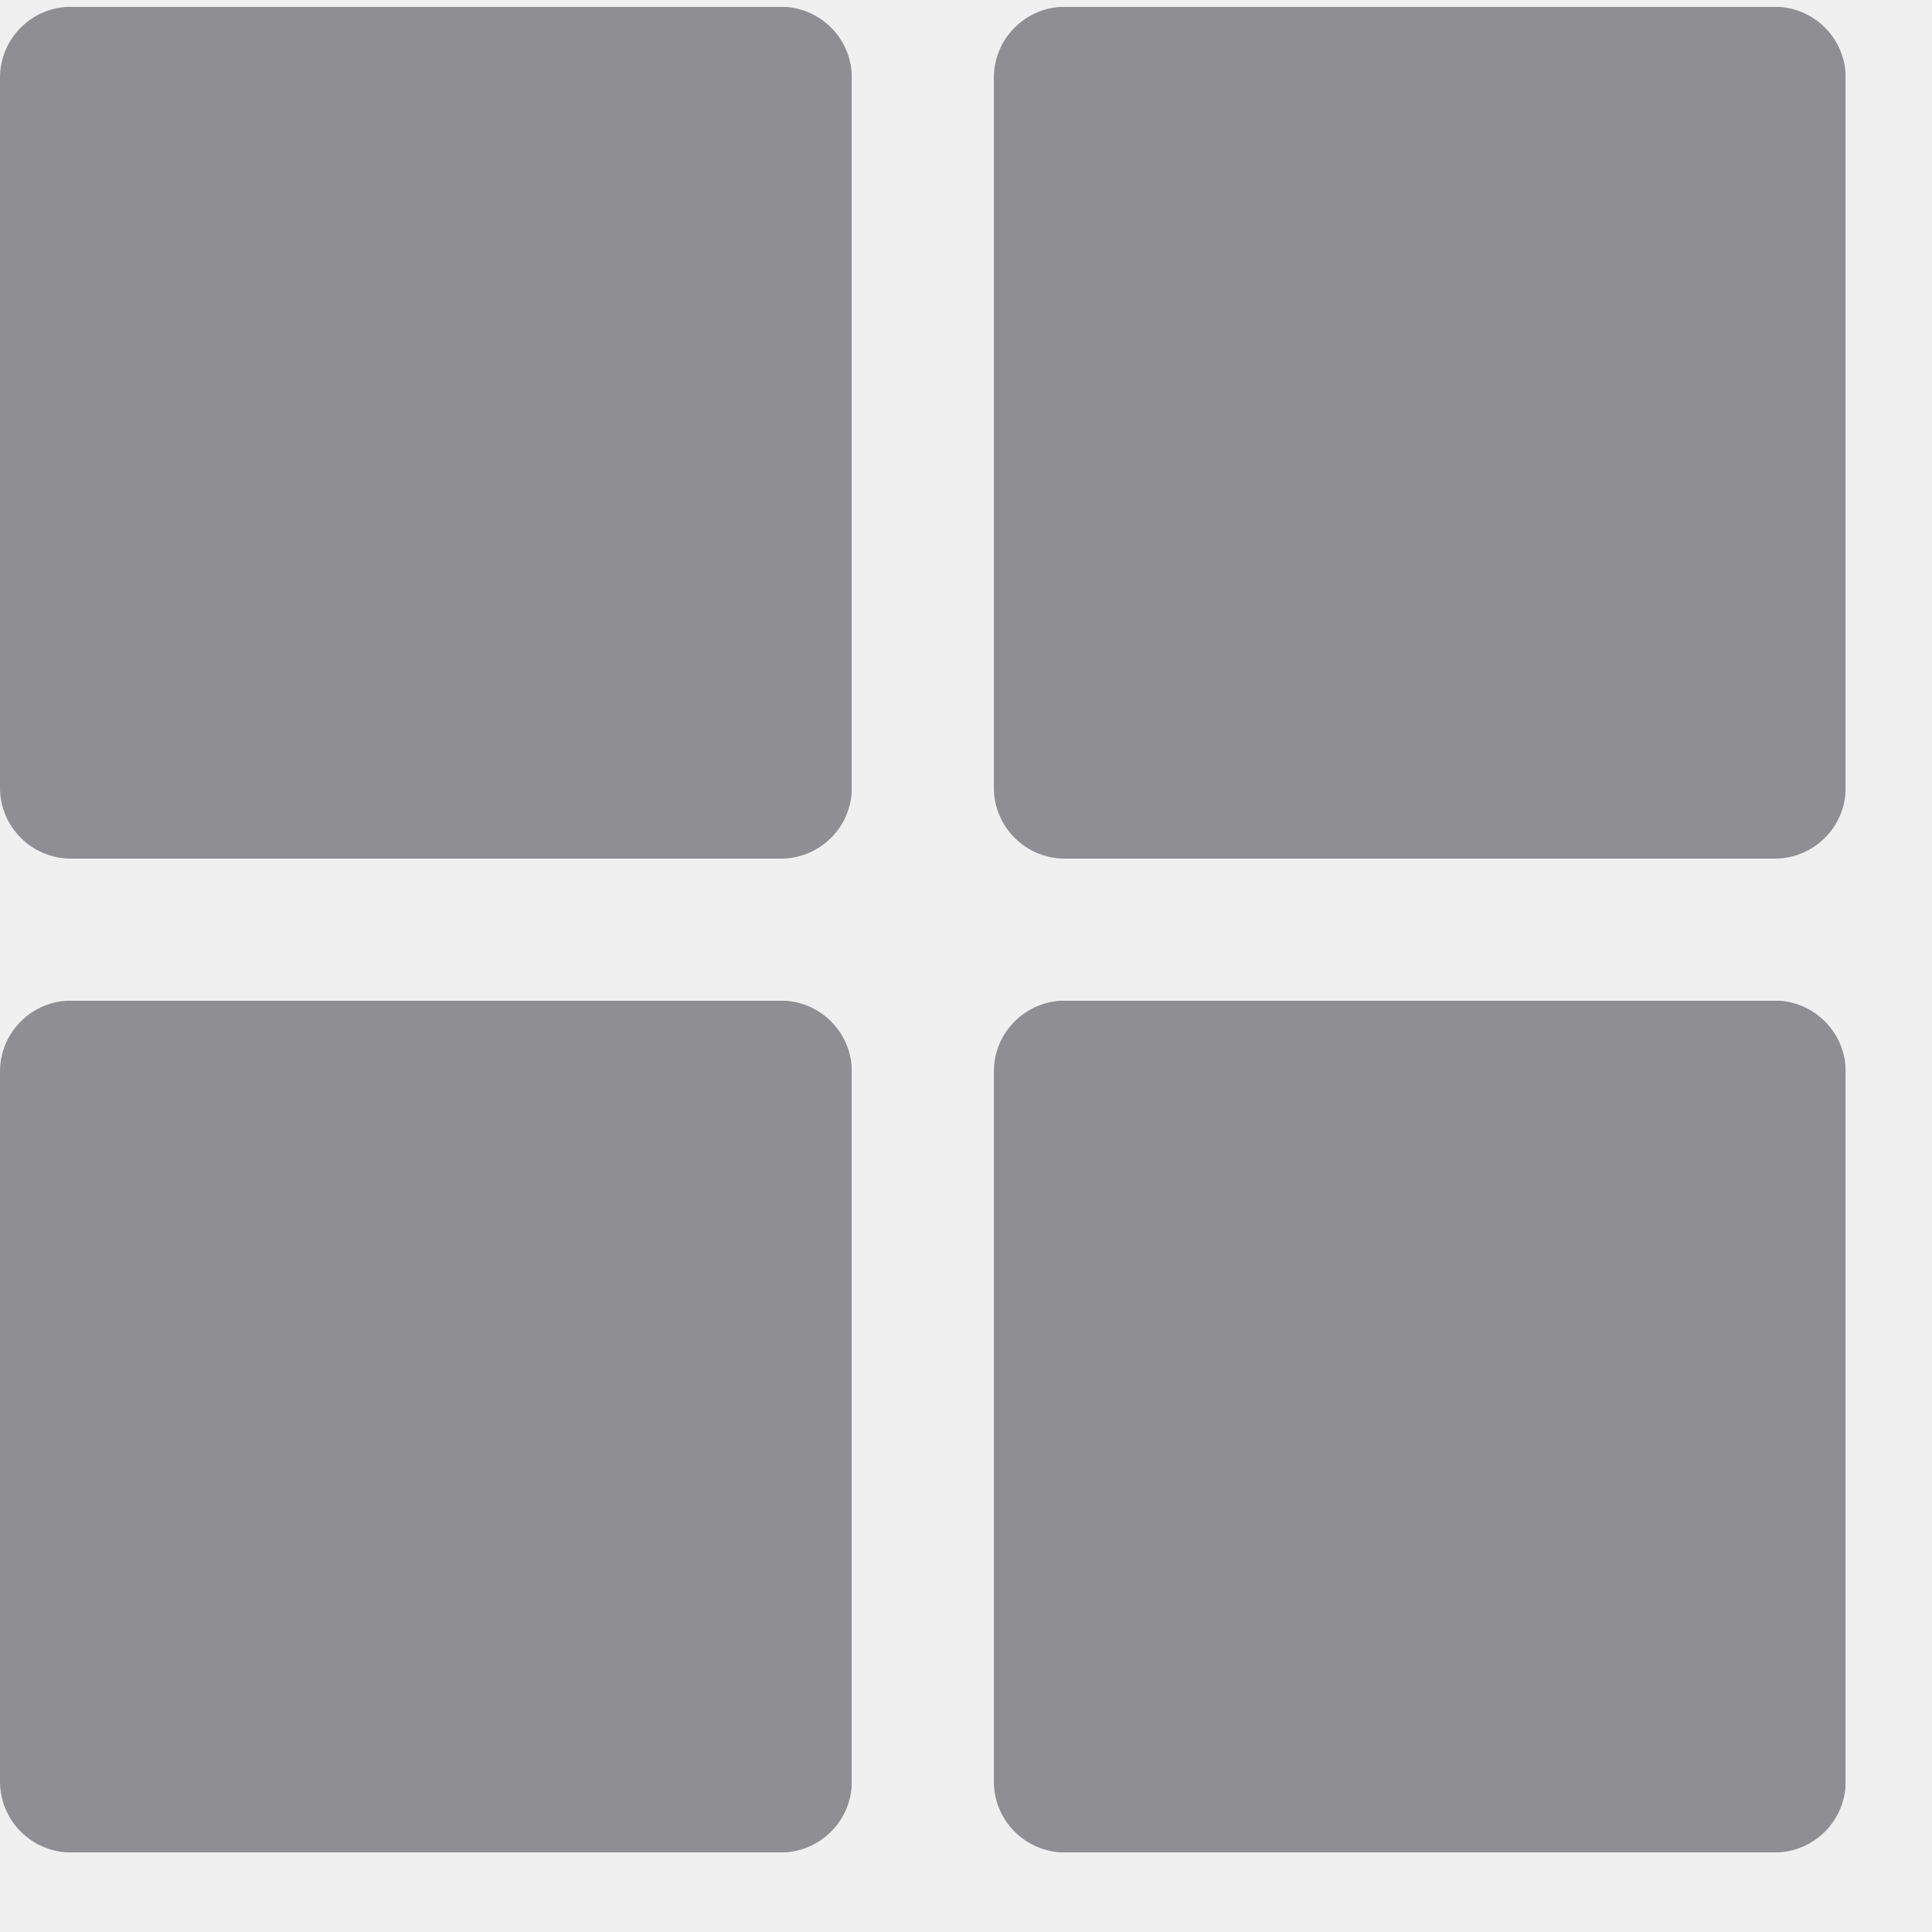
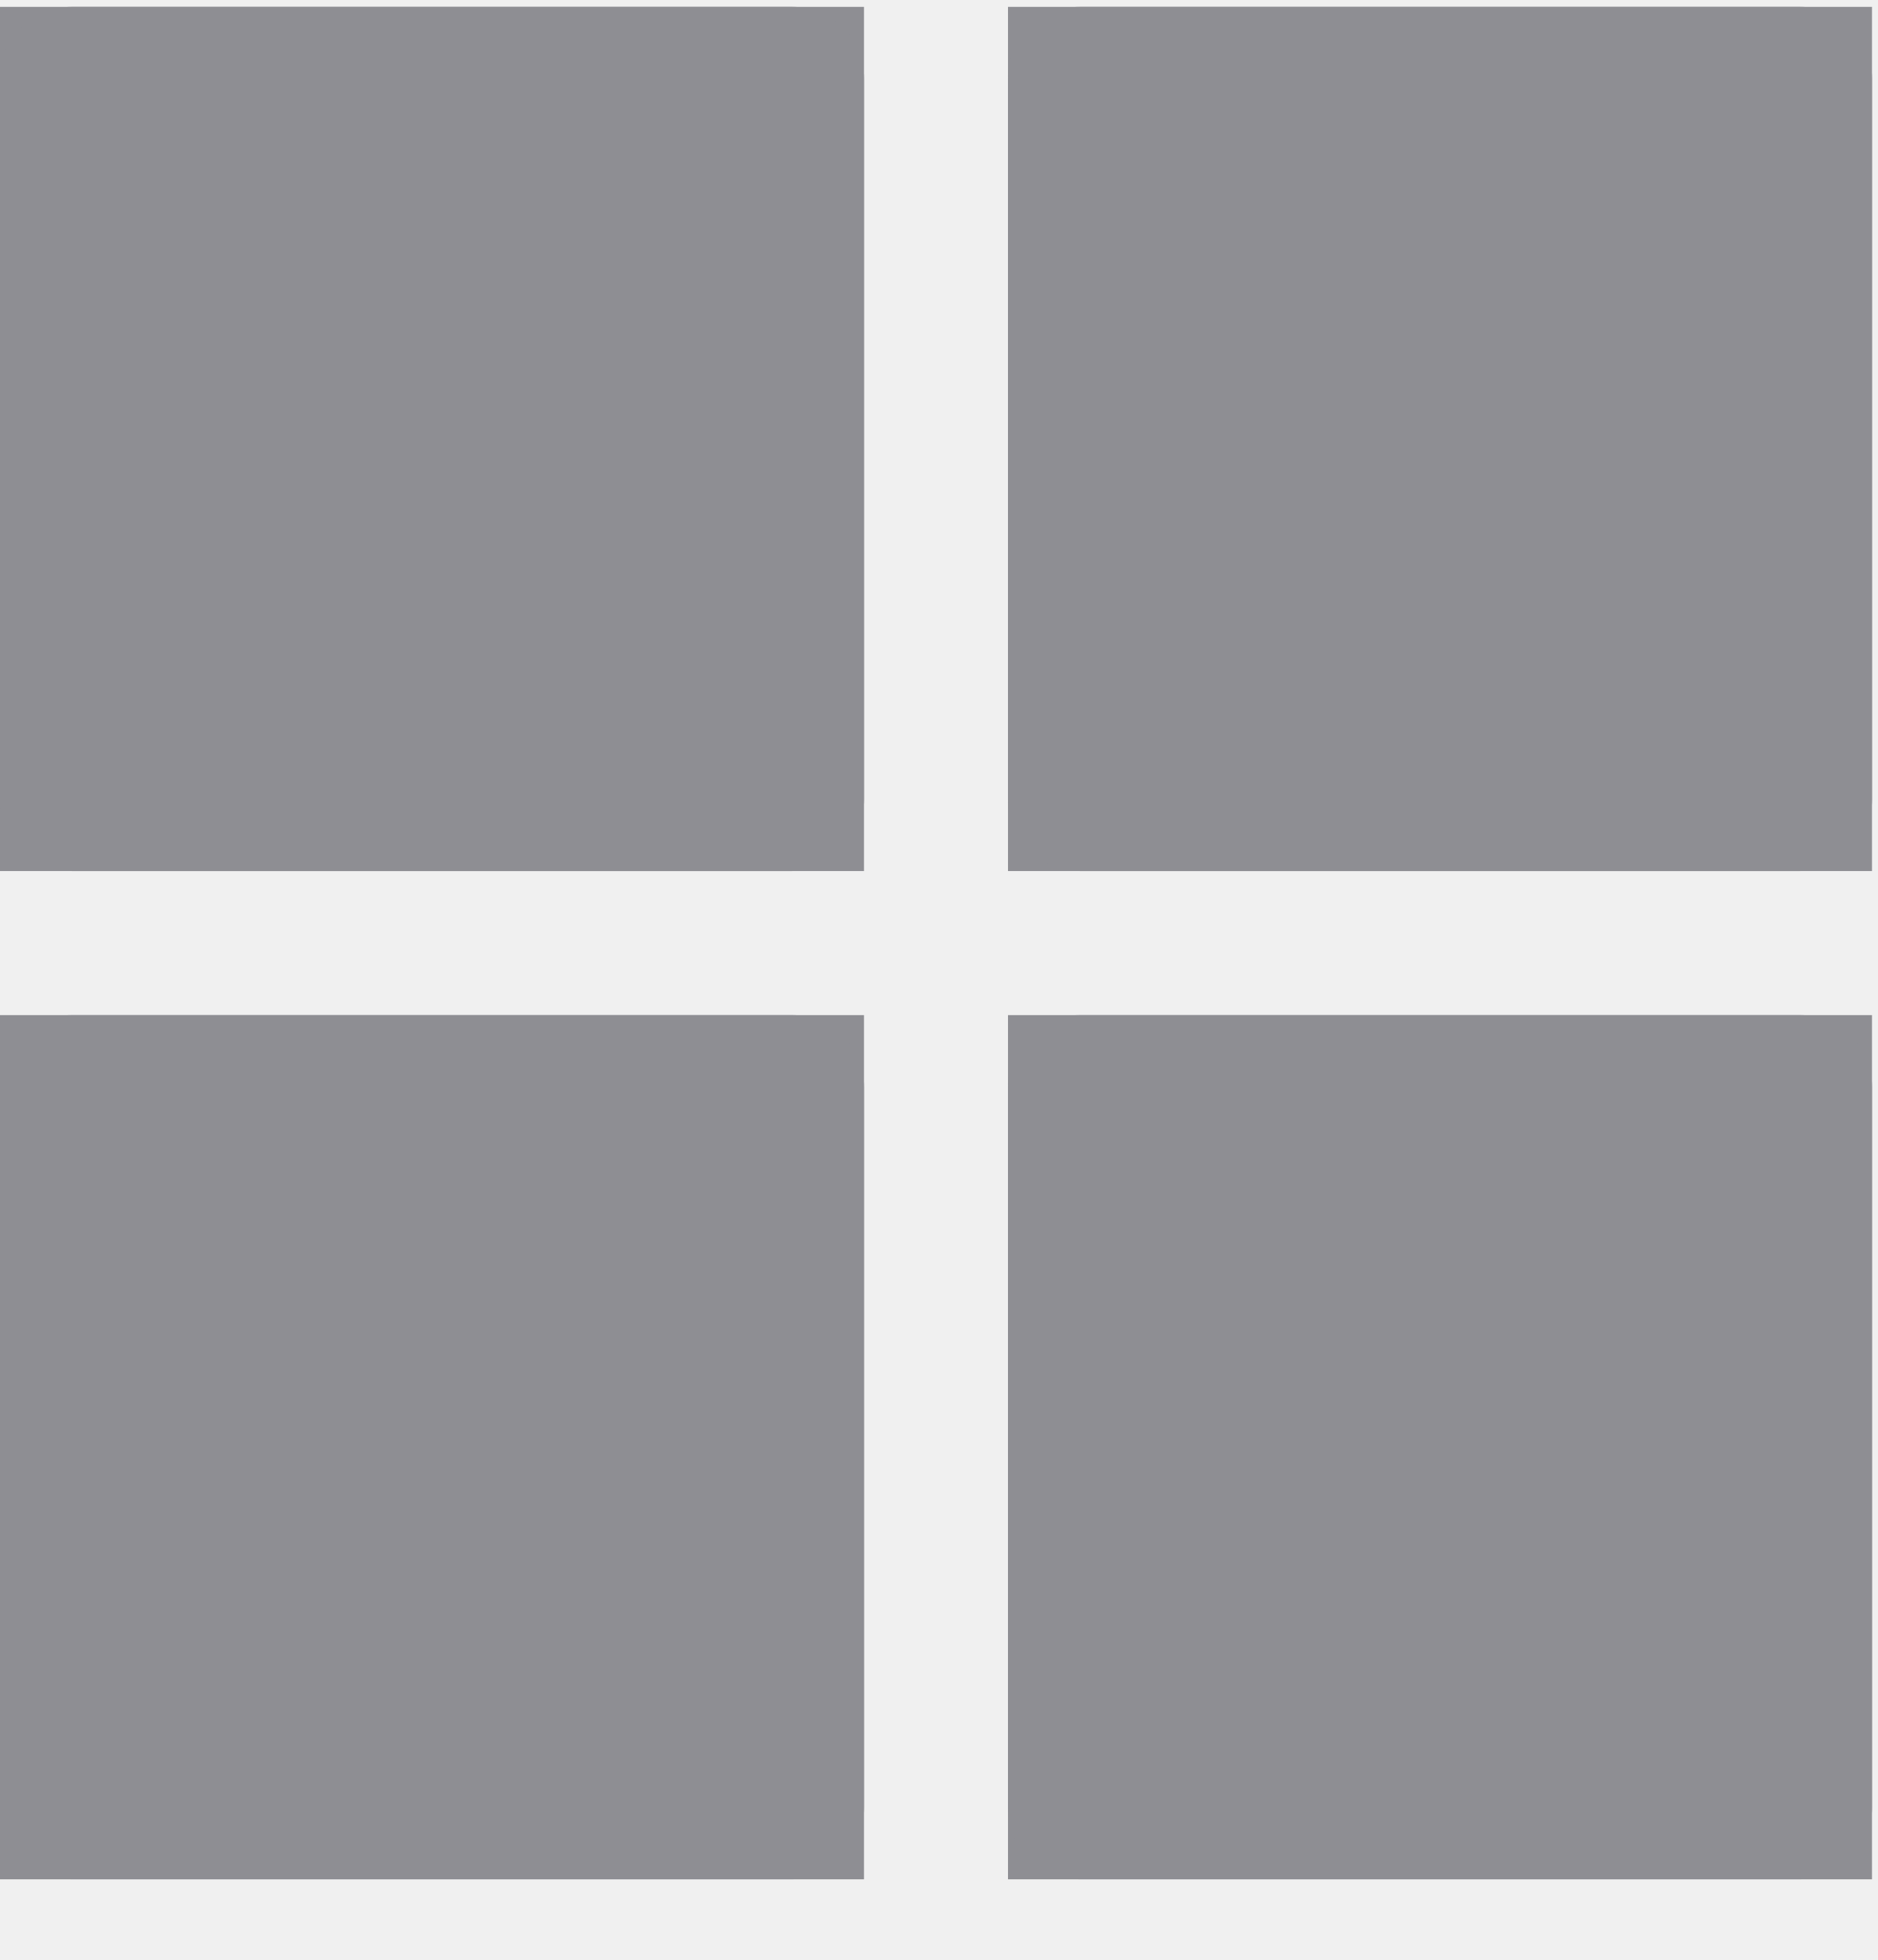
- <svg xmlns="http://www.w3.org/2000/svg" width="24" height="24" viewBox="0 0 24 24" fill="none">
-   <mask id="mask0" mask-type="alpha" maskUnits="userSpaceOnUse" x="0" y="0" width="11" height="11">
-     <path fill-rule="evenodd" clip-rule="evenodd" d="M0 0.084H10.582V10.666H0V0.084Z" fill="white" />
-   </mask>
-   <g mask="url(#mask0)">
-     <path fill-rule="evenodd" clip-rule="evenodd" d="M9.7 0.084H0.882C0.395 0.084 0 0.479 0 0.966V9.785C0 10.272 0.395 10.666 0.882 10.666H9.7C10.187 10.666 10.582 10.272 10.582 9.785V0.966C10.582 0.479 10.187 0.084 9.7 0.084Z" fill="#8E8E93" />
-   </g>
-   <mask id="mask1" mask-type="alpha" maskUnits="userSpaceOnUse" x="12" y="0" width="11" height="11">
-     <path fill-rule="evenodd" clip-rule="evenodd" d="M12.346 0.084H22.928V10.666H12.346V0.084Z" fill="white" />
-   </mask>
-   <g mask="url(#mask1)">
-     <path fill-rule="evenodd" clip-rule="evenodd" d="M13.228 0.084C12.741 0.084 12.346 0.479 12.346 0.966V9.785C12.346 10.272 12.741 10.666 13.228 10.666H22.046C22.533 10.666 22.928 10.272 22.928 9.785V0.966C22.928 0.479 22.533 0.084 22.046 0.084H13.228Z" fill="#8E8E93" />
-   </g>
-   <mask id="mask2" mask-type="alpha" maskUnits="userSpaceOnUse" x="0" y="12" width="11" height="12">
-     <path fill-rule="evenodd" clip-rule="evenodd" d="M0 12.43H10.582V23.012H0V12.43Z" fill="white" />
-   </mask>
-   <g mask="url(#mask2)">
-     <path fill-rule="evenodd" clip-rule="evenodd" d="M9.7 12.43H0.882C0.395 12.43 0 12.825 0 13.312V22.13C0 22.617 0.395 23.012 0.882 23.012H9.7C10.187 23.012 10.582 22.617 10.582 22.13V13.312C10.582 12.825 10.187 12.43 9.7 12.43Z" fill="#8E8E93" />
-   </g>
-   <mask id="mask3" mask-type="alpha" maskUnits="userSpaceOnUse" x="12" y="12" width="11" height="12">
-     <path fill-rule="evenodd" clip-rule="evenodd" d="M12.346 12.43H22.928V23.012H12.346V12.43Z" fill="white" />
-   </mask>
-   <g mask="url(#mask3)">
-     <path fill-rule="evenodd" clip-rule="evenodd" d="M22.046 12.43H13.228C12.741 12.43 12.346 12.825 12.346 13.312V22.13C12.346 22.617 12.741 23.012 13.228 23.012H22.046C22.533 23.012 22.928 22.617 22.928 22.13V13.312C22.928 12.825 22.533 12.43 22.046 12.43Z" fill="#8E8E93" />
-   </g>
+ <svg xmlns="http://www.w3.org/2000/svg" width="23" height="24" viewBox="0 0 23 24" fill="none">
+   <path fill-rule="evenodd" clip-rule="evenodd" d="M1.68791e-05 0.084H10.582V10.666H1.68791e-05V0.084Z" fill="#8E8E93" />
+   <path fill-rule="evenodd" clip-rule="evenodd" d="M9.7 0.084H0.882C0.395 0.084 0 0.479 0 0.966V9.785C0 10.272 0.395 10.666 0.882 10.666H9.7C10.187 10.666 10.582 10.272 10.582 9.785V0.966C10.582 0.479 10.187 0.084 9.7 0.084Z" fill="#8E8E93" />
+   <path fill-rule="evenodd" clip-rule="evenodd" d="M12.346 0.084H22.928V10.666H12.346V0.084Z" fill="#8E8E93" />
+   <path fill-rule="evenodd" clip-rule="evenodd" d="M13.228 0.084C12.741 0.084 12.346 0.479 12.346 0.966V9.785C12.346 10.272 12.741 10.666 13.228 10.666H22.046C22.533 10.666 22.928 10.272 22.928 9.785V0.966C22.928 0.479 22.533 0.084 22.046 0.084H13.228Z" fill="#8E8E93" />
+   <path fill-rule="evenodd" clip-rule="evenodd" d="M1.68791e-05 12.43H10.582V23.012H1.68791e-05V12.43Z" fill="#8E8E93" />
+   <path fill-rule="evenodd" clip-rule="evenodd" d="M9.7 12.43H0.882C0.395 12.43 0 12.825 0 13.312V22.131C0 22.618 0.395 23.012 0.882 23.012H9.7C10.187 23.012 10.582 22.618 10.582 22.131V13.312C10.582 12.825 10.187 12.43 9.7 12.43Z" fill="#8E8E93" />
+   <path fill-rule="evenodd" clip-rule="evenodd" d="M12.346 12.43H22.928V23.012H12.346V12.43Z" fill="#8E8E93" />
+   <path fill-rule="evenodd" clip-rule="evenodd" d="M22.046 12.43H13.228C12.741 12.43 12.346 12.825 12.346 13.312V22.131C12.346 22.618 12.741 23.012 13.228 23.012H22.046C22.533 23.012 22.928 22.618 22.928 22.131V13.312C22.928 12.825 22.533 12.43 22.046 12.43Z" fill="#8E8E93" />
</svg>
